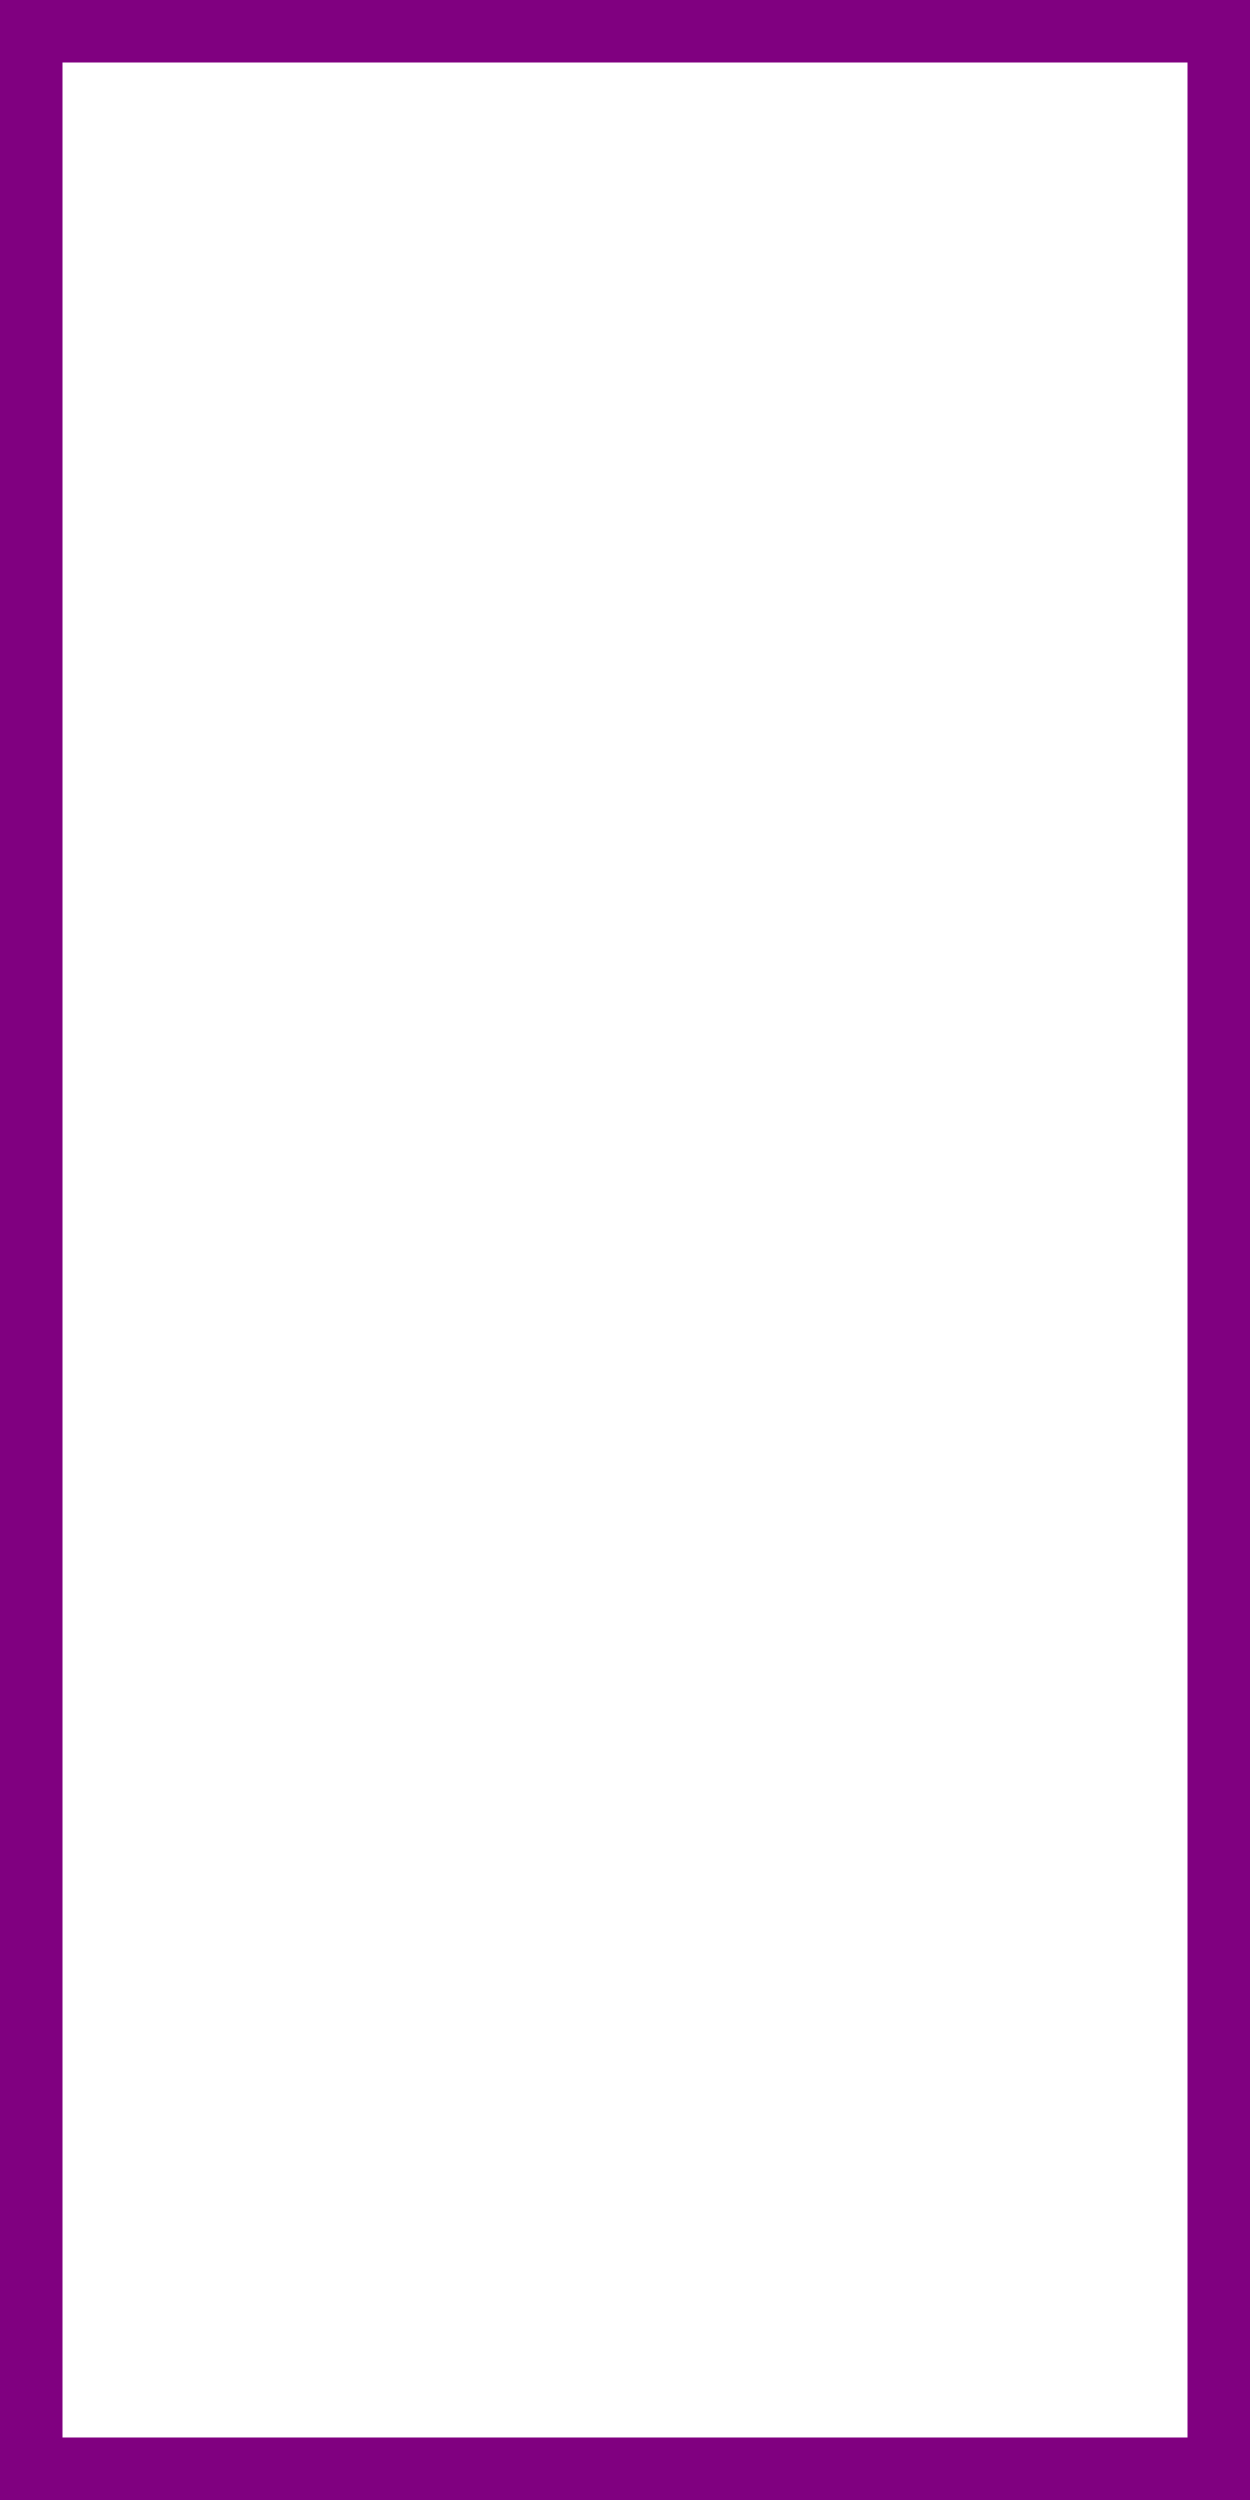
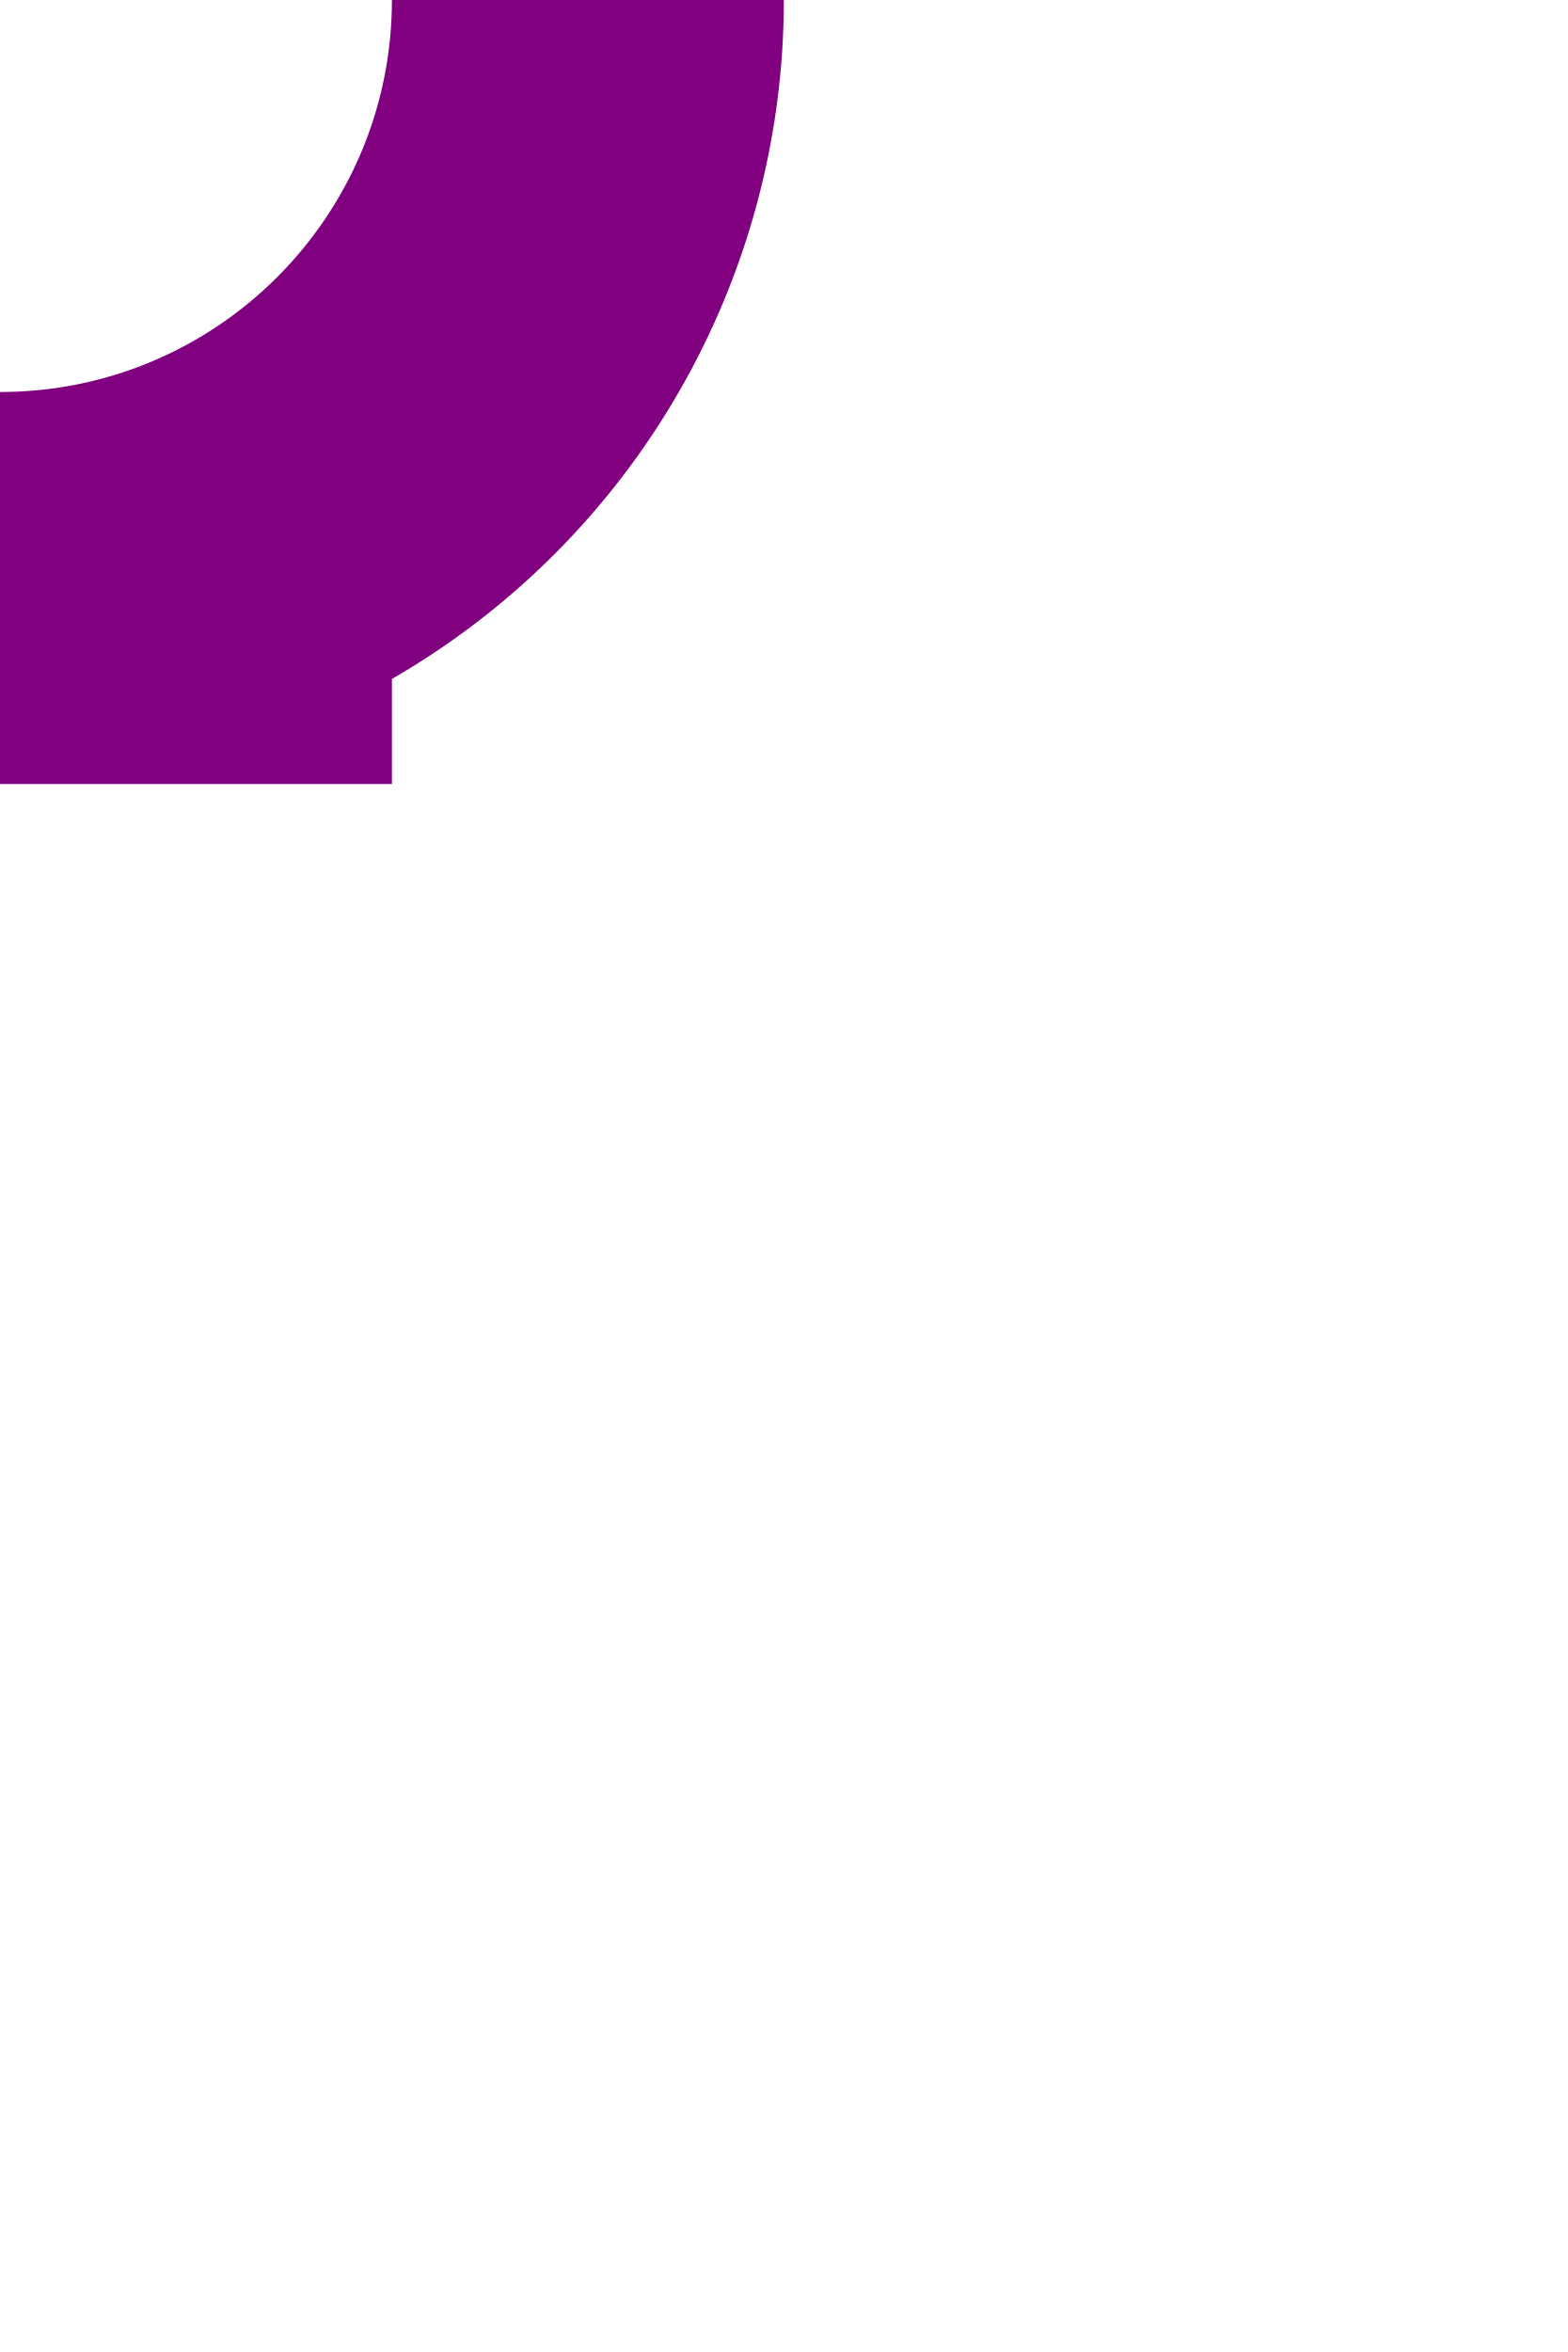
- <svg xmlns="http://www.w3.org/2000/svg" baseProfile="full" height="20" version="1.1" width="10">
+ <svg xmlns="http://www.w3.org/2000/svg" baseProfile="full" height="30" version="1.1" width="20">
  <defs />
-   <path d="M 1e-07 1e-07 L 10 1e-07 L 10 20 L 1e-07 20 L 1e-07 1e-07 Z" fill-opacity="0" stroke="rgb(50%,0%,50%)" />
+   <path d="M 5 8.66 A 10.0 10.0 0 0 0 10.0 0.0 L 10.0 -20.0 L 0.0 -20.0 L 0.0 -10.0 L -5.0 -10.0 L -5 -8.66 A 10.0 10.0 0 0 0 -5 8.66 L -5.0 10.0 L 5.0 10.0 L 5 8.66 M 5.0 0.0 A 5.0 5.0 0 0 1 -5.0 -4.440892098500626e-16 A 5.0 5.0 0 0 1 5.0 0.0" fill="rgb(50%,0%,50%)" fill-opacity="1" />
</svg>
